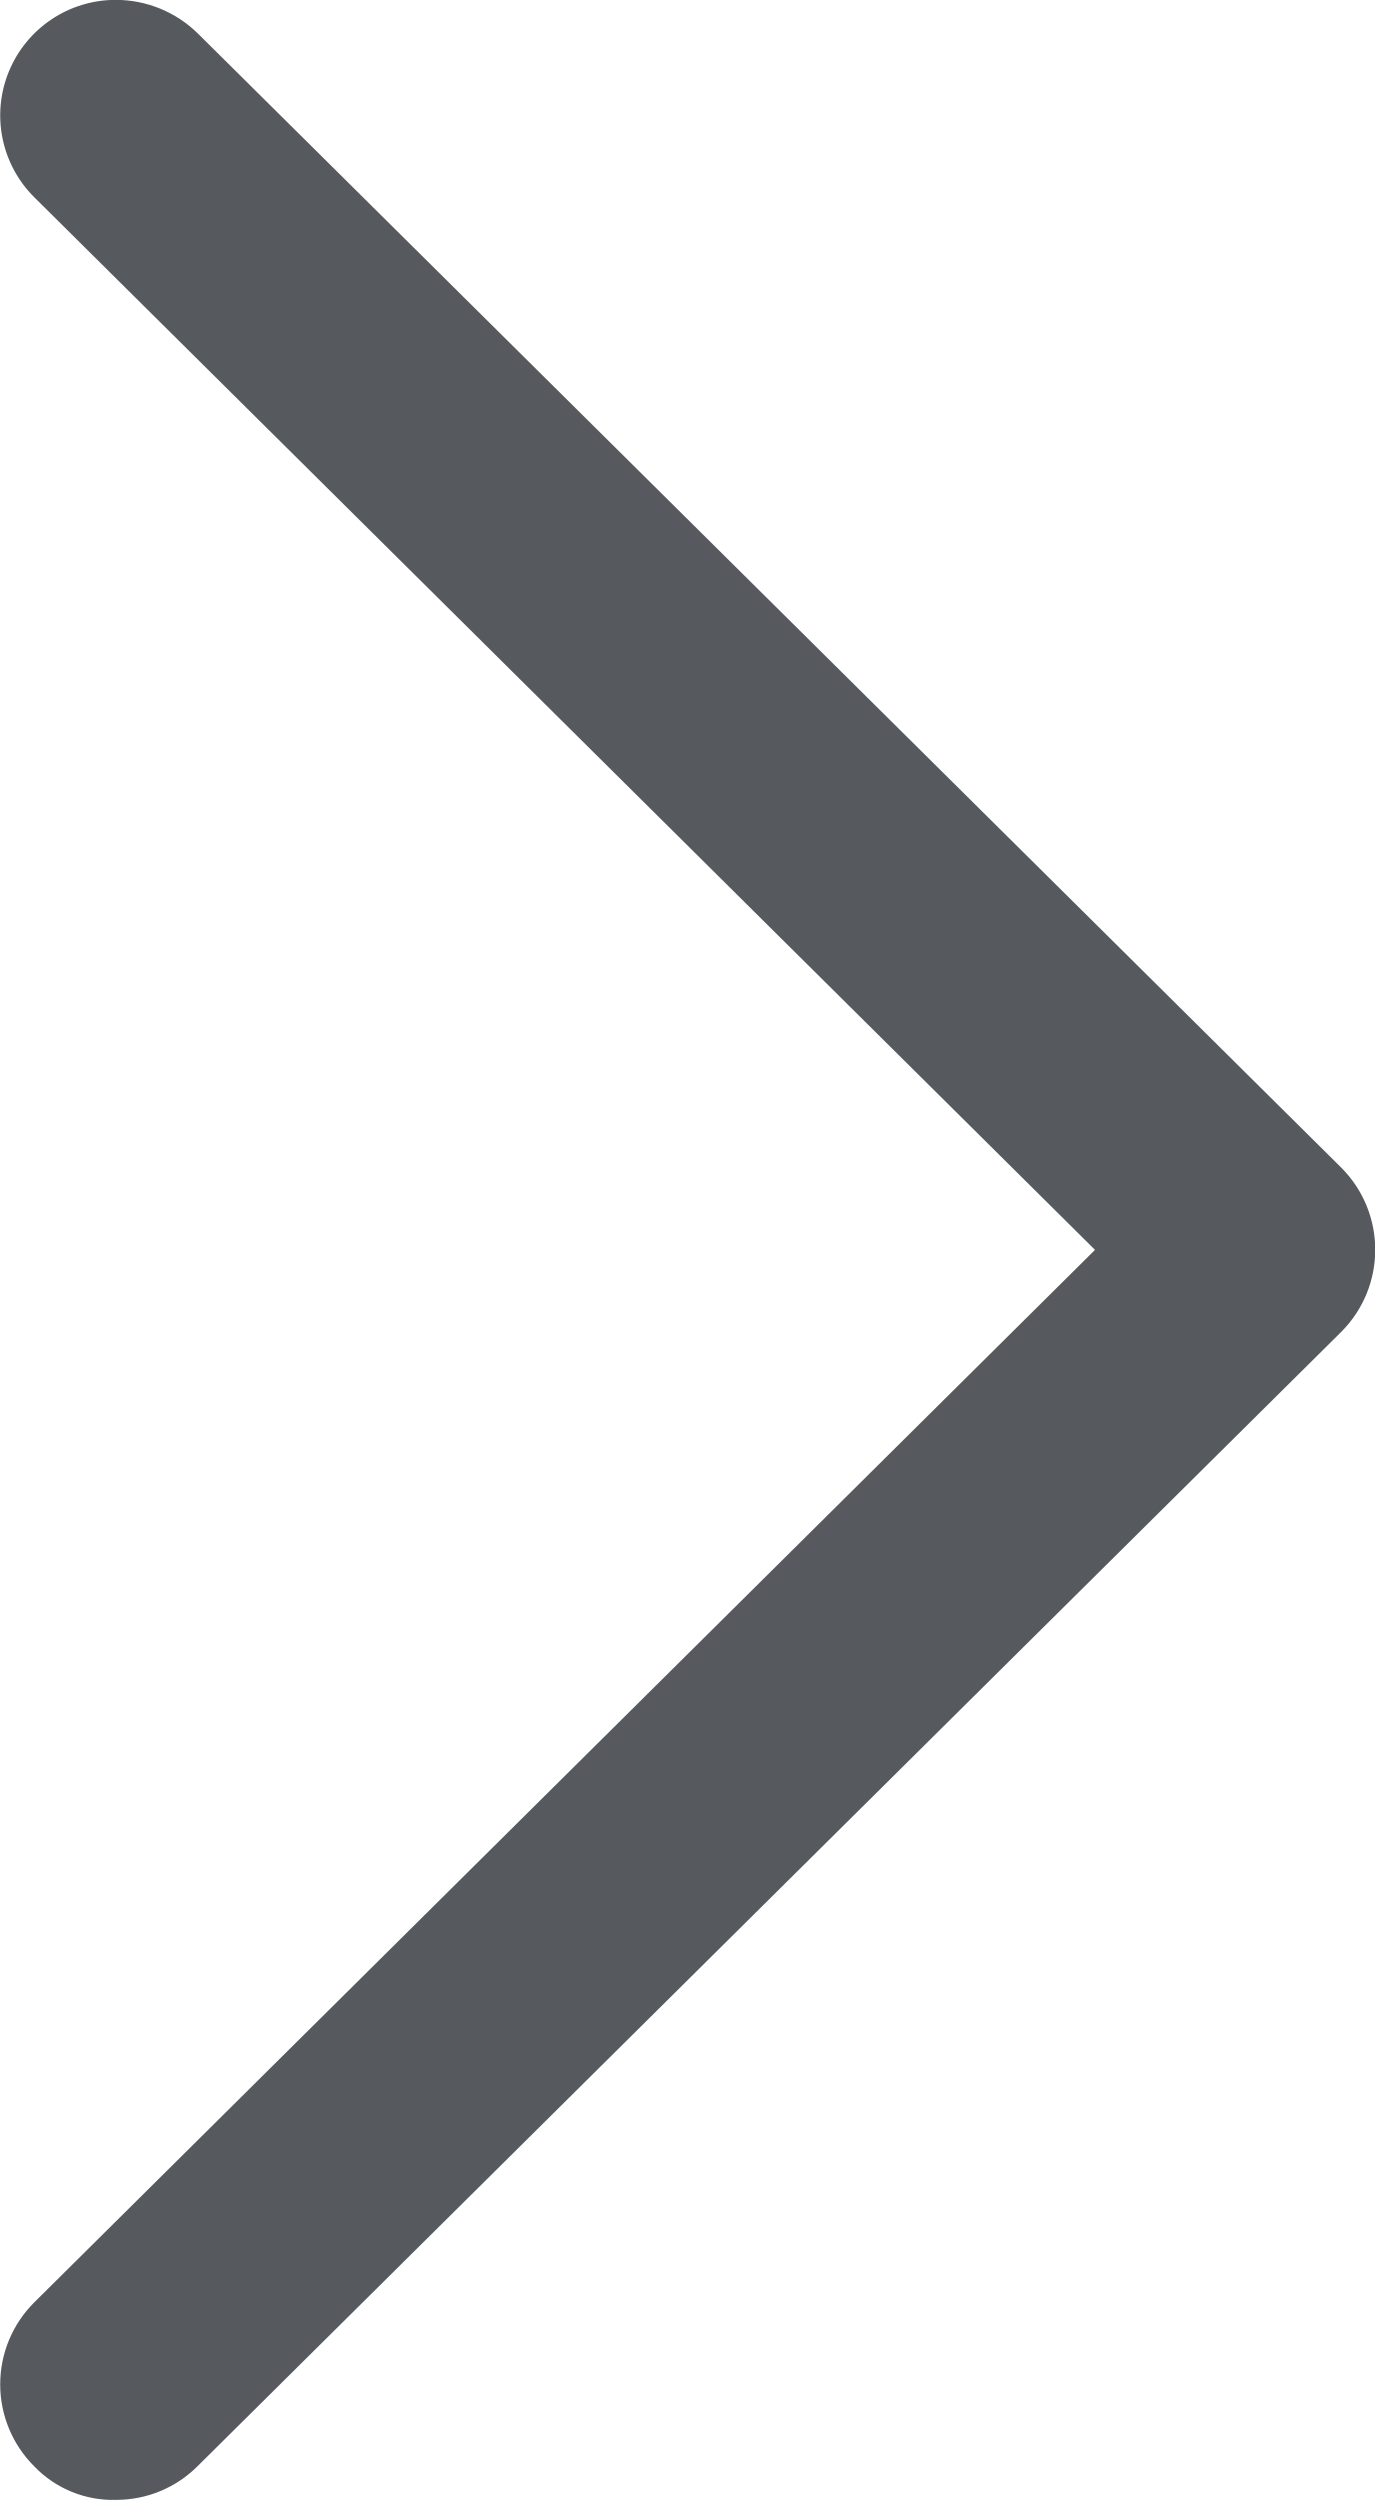
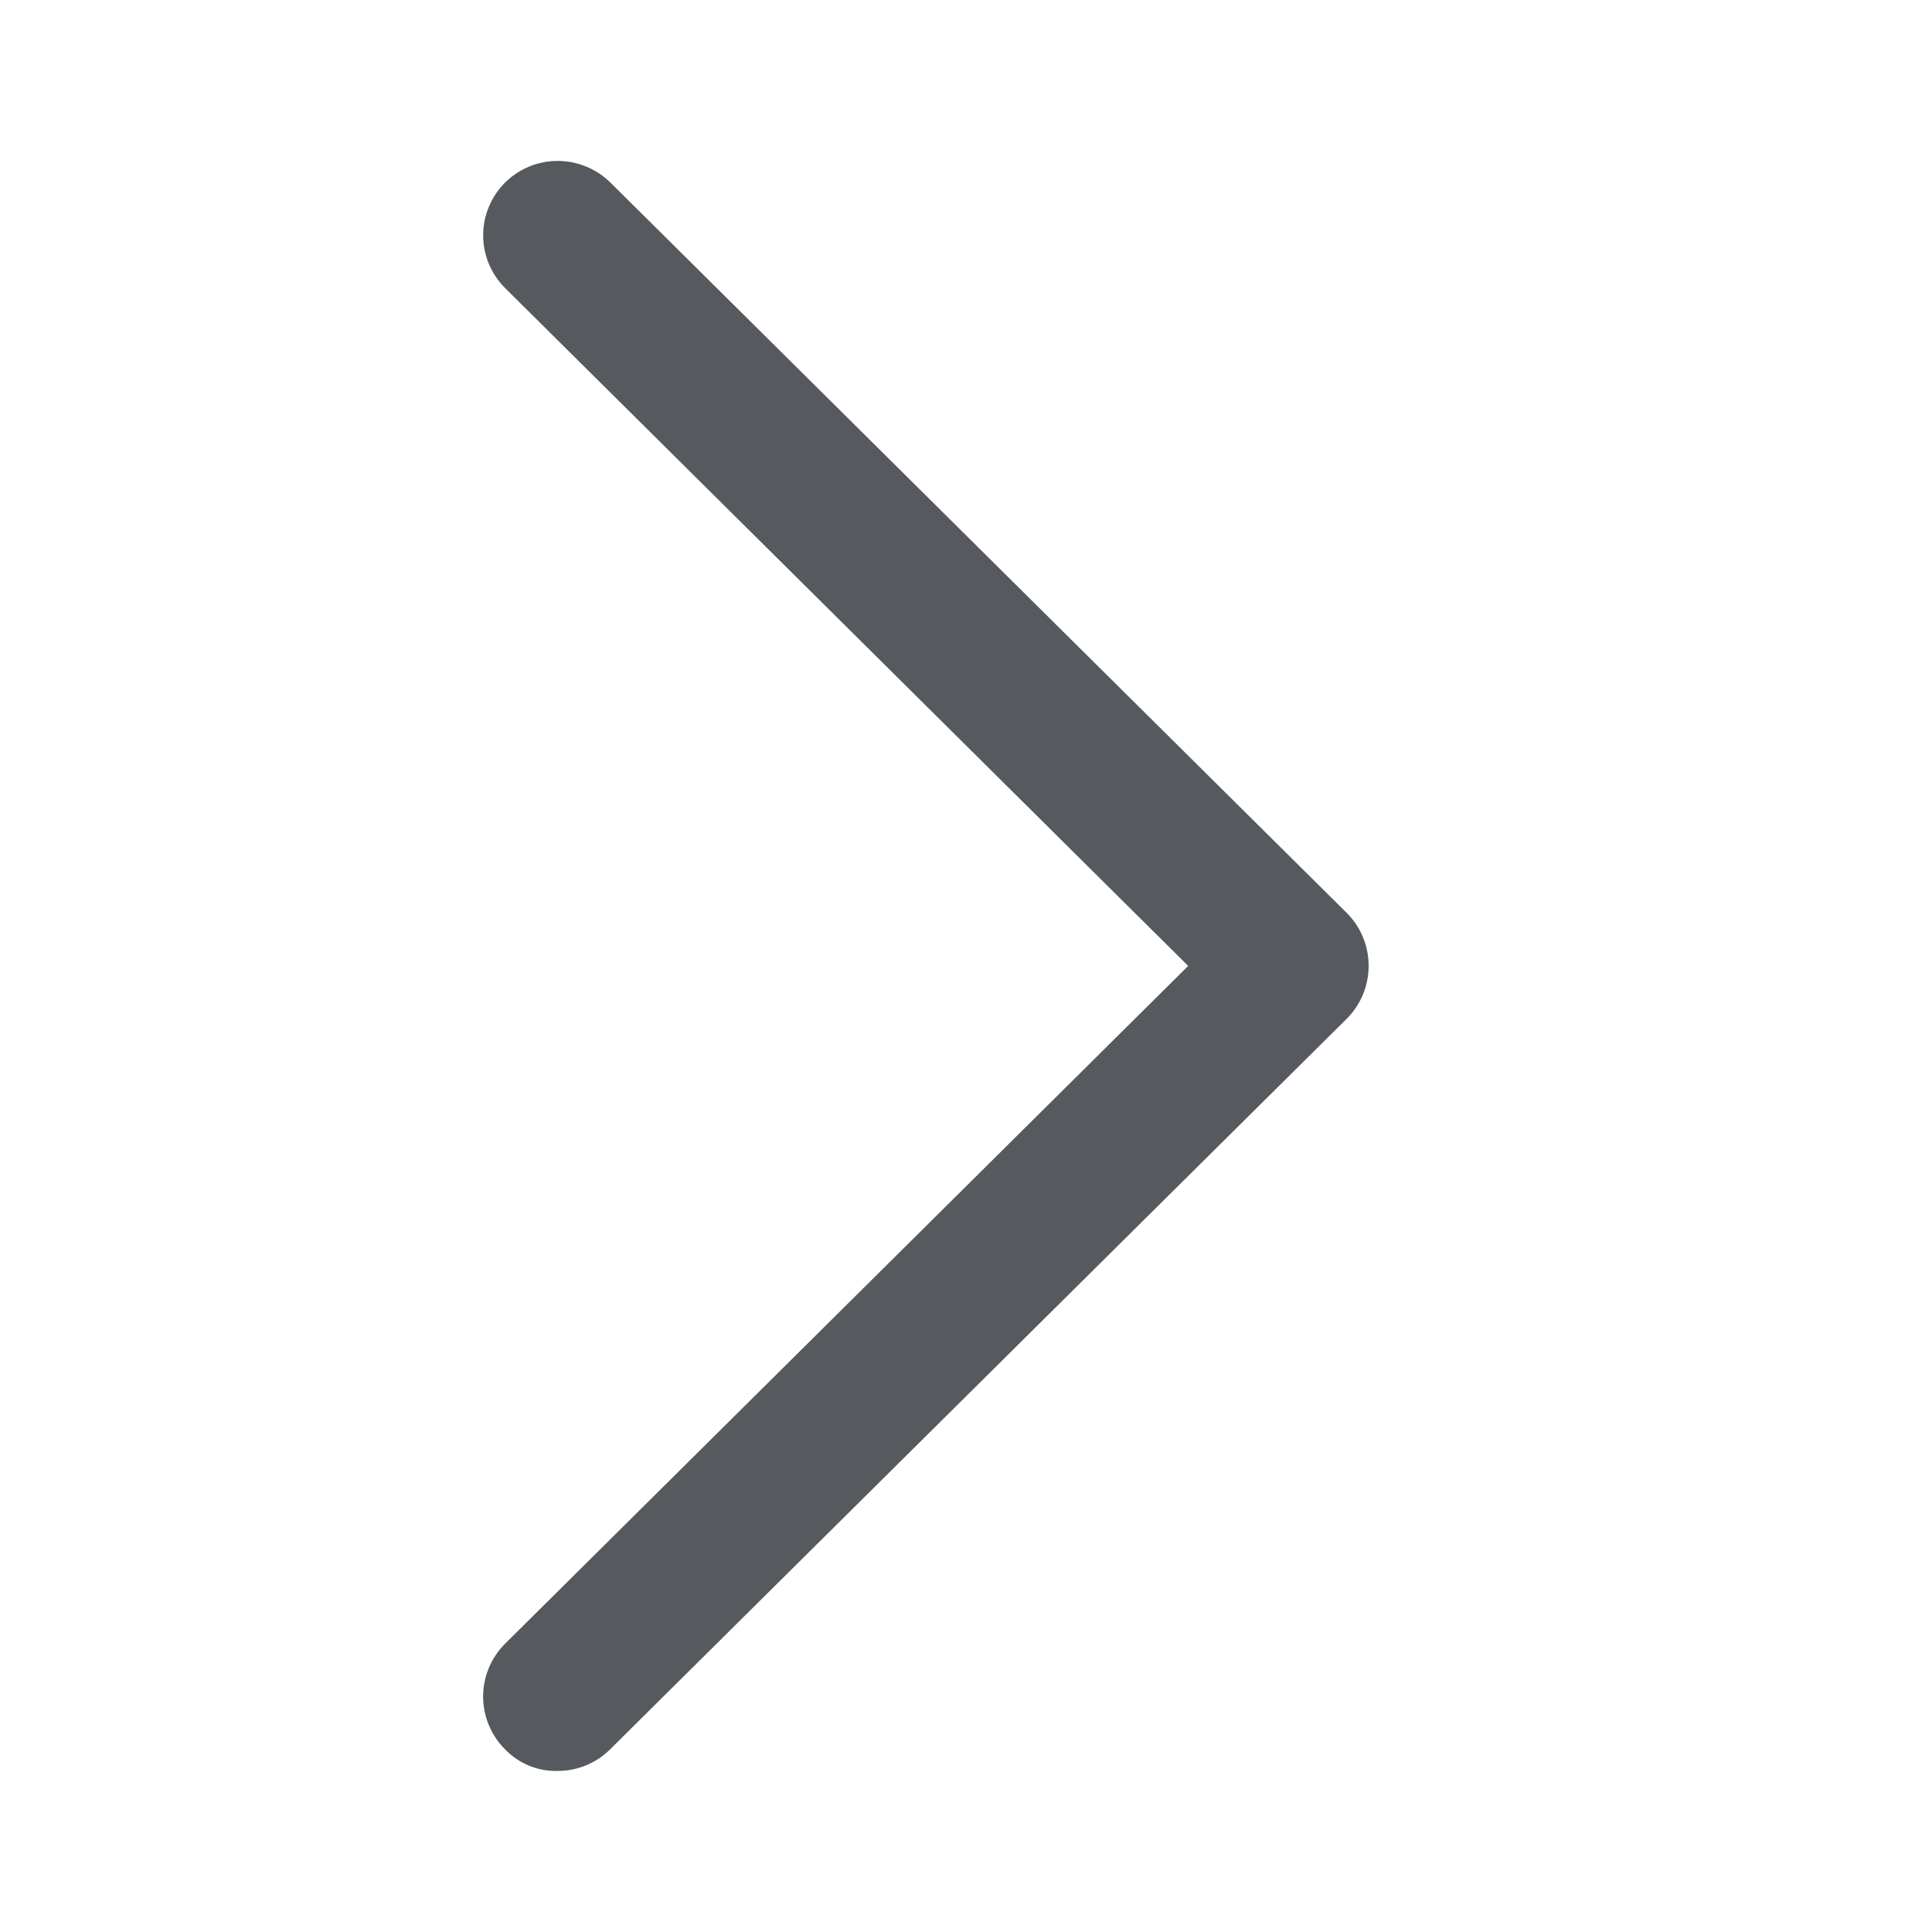
- <svg xmlns="http://www.w3.org/2000/svg" width="11" height="20" viewBox="0 0 11 20">
+ <svg xmlns="http://www.w3.org/2000/svg" width="24" height="24" viewBox="0 0 24 24">
  <defs>
-     <style>.a{fill:#565a5e;}</style>
+     <style>.a{fill:none;}.b{fill:#565a5e;}</style>
  </defs>
-   <g transform="translate(0)">
-     <path class="a" d="M1180.713,441.811a.919.919,0,0,0,.647-.268l9.151-9.076a.93.93,0,0,0,0-1.314l-9.147-9.073a.937.937,0,0,0-.657-.269.924.924,0,0,0-.651,1.58l8.485,8.42-8.486,8.42a.926.926,0,0,0,0,1.312A.873.873,0,0,0,1180.713,441.811Z" transform="translate(-1179.781 -421.812)" />
-   </g>
+   <rect class="a" width="24" height="24" />
+   <path class="b" d="M1180.713,441.811a.919.919,0,0,0,.647-.268l9.151-9.076a.93.93,0,0,0,0-1.314l-9.147-9.073a.937.937,0,0,0-.657-.269.924.924,0,0,0-.651,1.58l8.485,8.42-8.486,8.42a.926.926,0,0,0,0,1.312A.873.873,0,0,0,1180.713,441.811Z" transform="translate(-1173.781 -419.812)" />
</svg>
